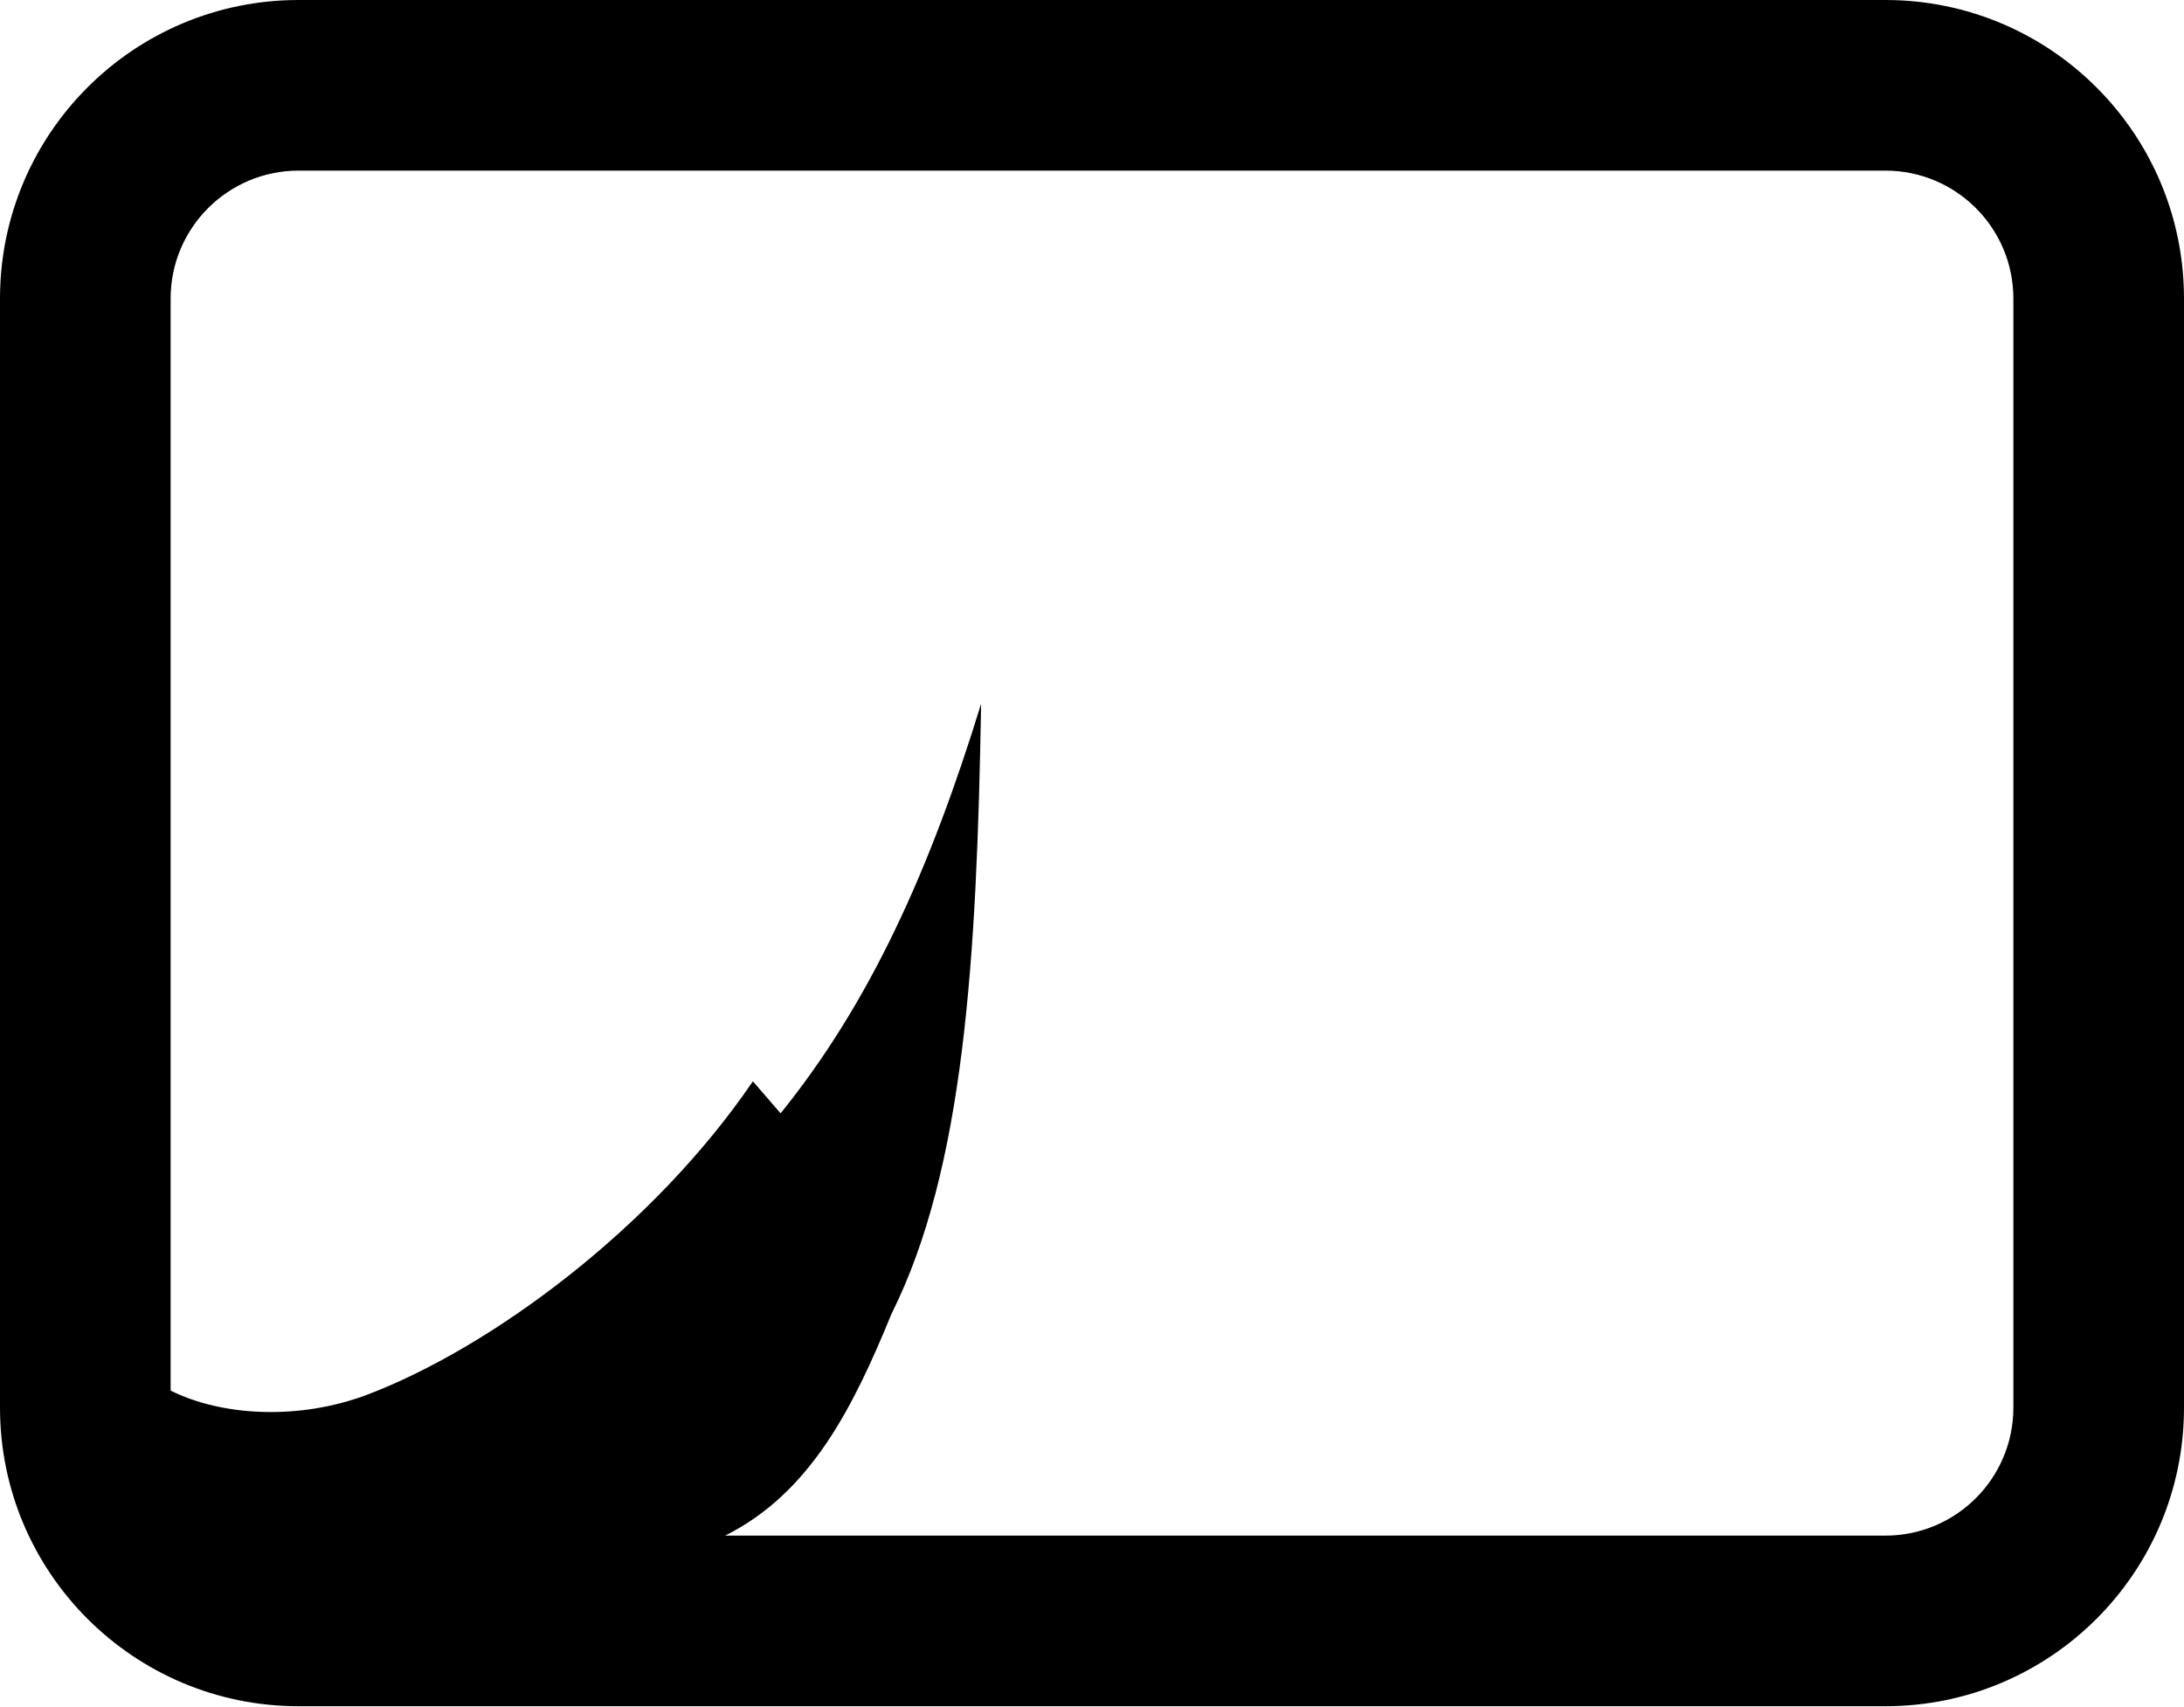
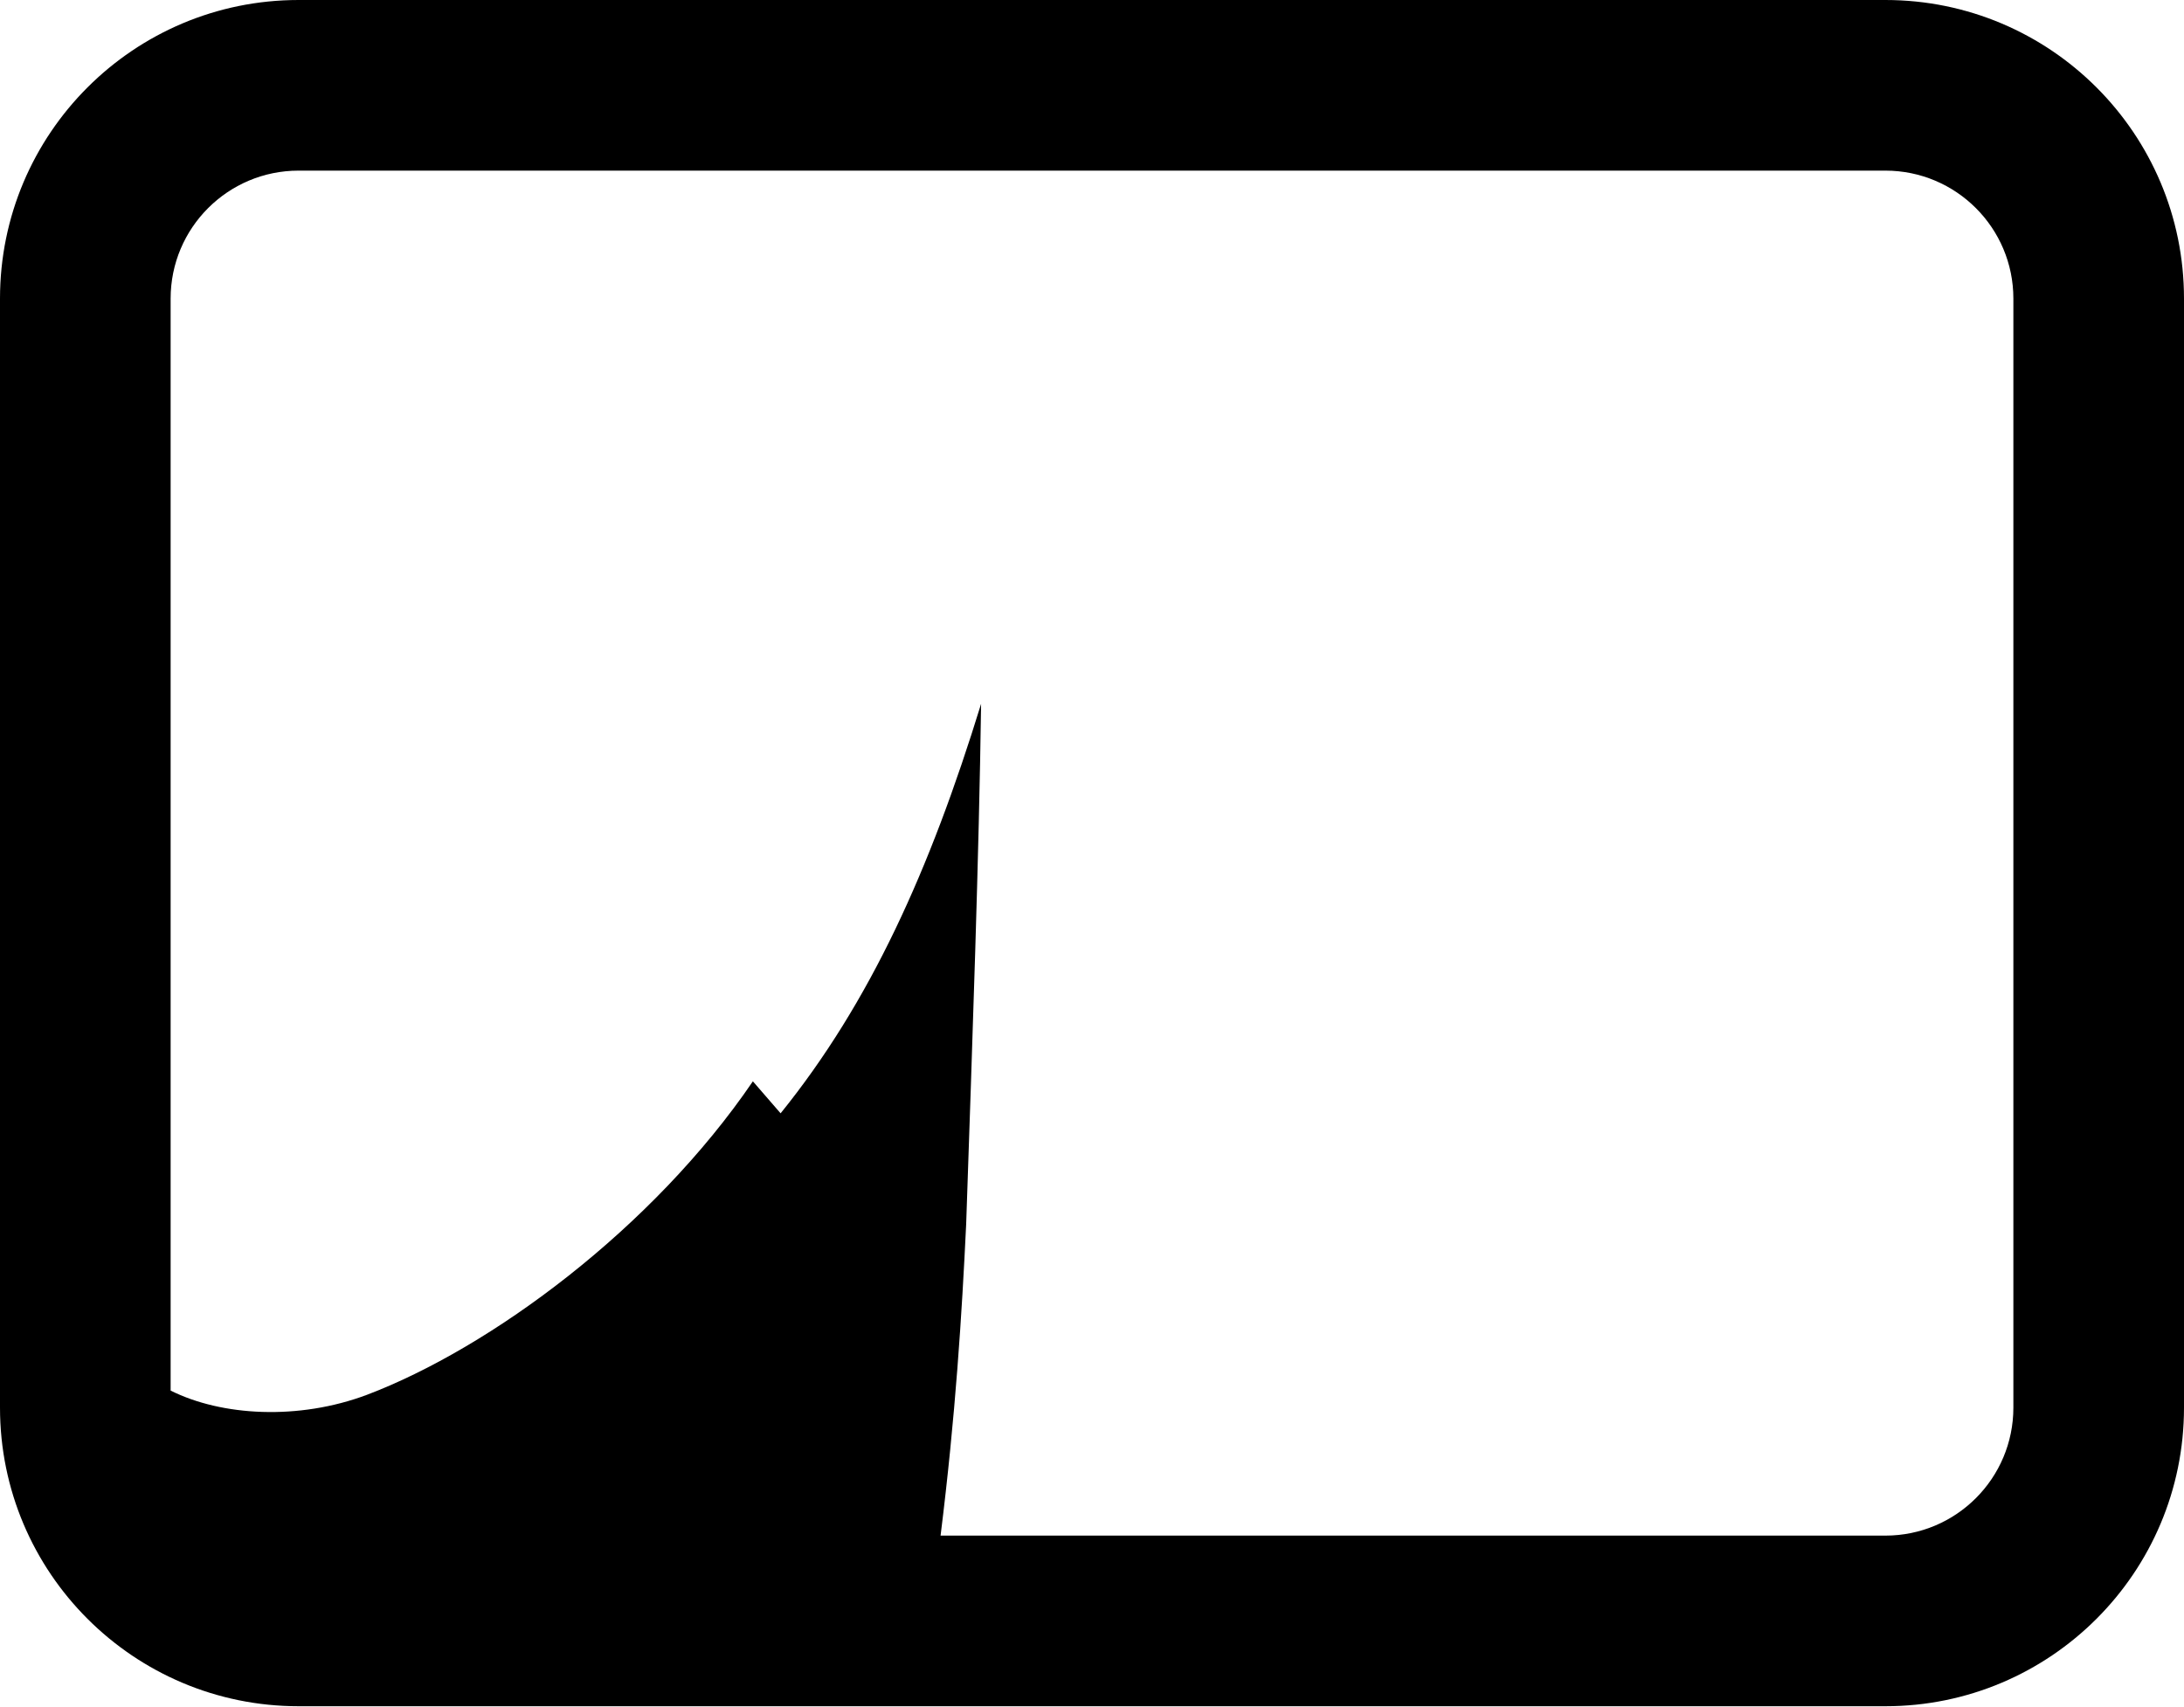
<svg xmlns="http://www.w3.org/2000/svg" viewBox="0 0 1024 800">
  <style>:root { color: #000000; } @media (prefers-color-scheme: dark) { :root { color: #FFFFFF; } }</style>
-   <path fill-rule="evenodd" fill="currentColor" d="M 140 0 H 884 A 140 140 0 0 1 1024 140 V 660 A 140 140 0 0 1 884 800 H 140 A 140 140 0 0 1 0 660 V 140 A 140 140 0 0 1 140 0 Z M 140 80 H 884 A 60 60 0 0 1 944 140 V 660 A 60 60 0 0 1 884 720 H 340 C 380 700 400 660 418 616 C 452 548 458 450 460 330 C 436 408 408 470 366 522 L 353 507 C 306 576 230 632 172 654 C 140 666 104 664 80 652 V 140 A 60 60 0 0 1 140 80 Z" />
+   <path fill-rule="evenodd" fill="currentColor" d="M 140 0 H 884 A 140 140 0 0 1 1024 140 V 660 A 140 140 0 0 1 884 800 H 140 A 140 140 0 0 1 0 660 V 140 A 140 140 0 0 1 140 0 Z M 140 80 H 884 A 60 60 0 0 1 944 140 V 660 A 60 60 0 0 1 884 720 H 441 C 448 664 451 616 453 574 C 456 486 459 402 460 330 C 436 408 408 470 366 522 L 353 507 C 306 576 230 632 172 654 C 140 666 104 664 80 652 V 140 A 60 60 0 0 1 140 80 Z" />
</svg>
